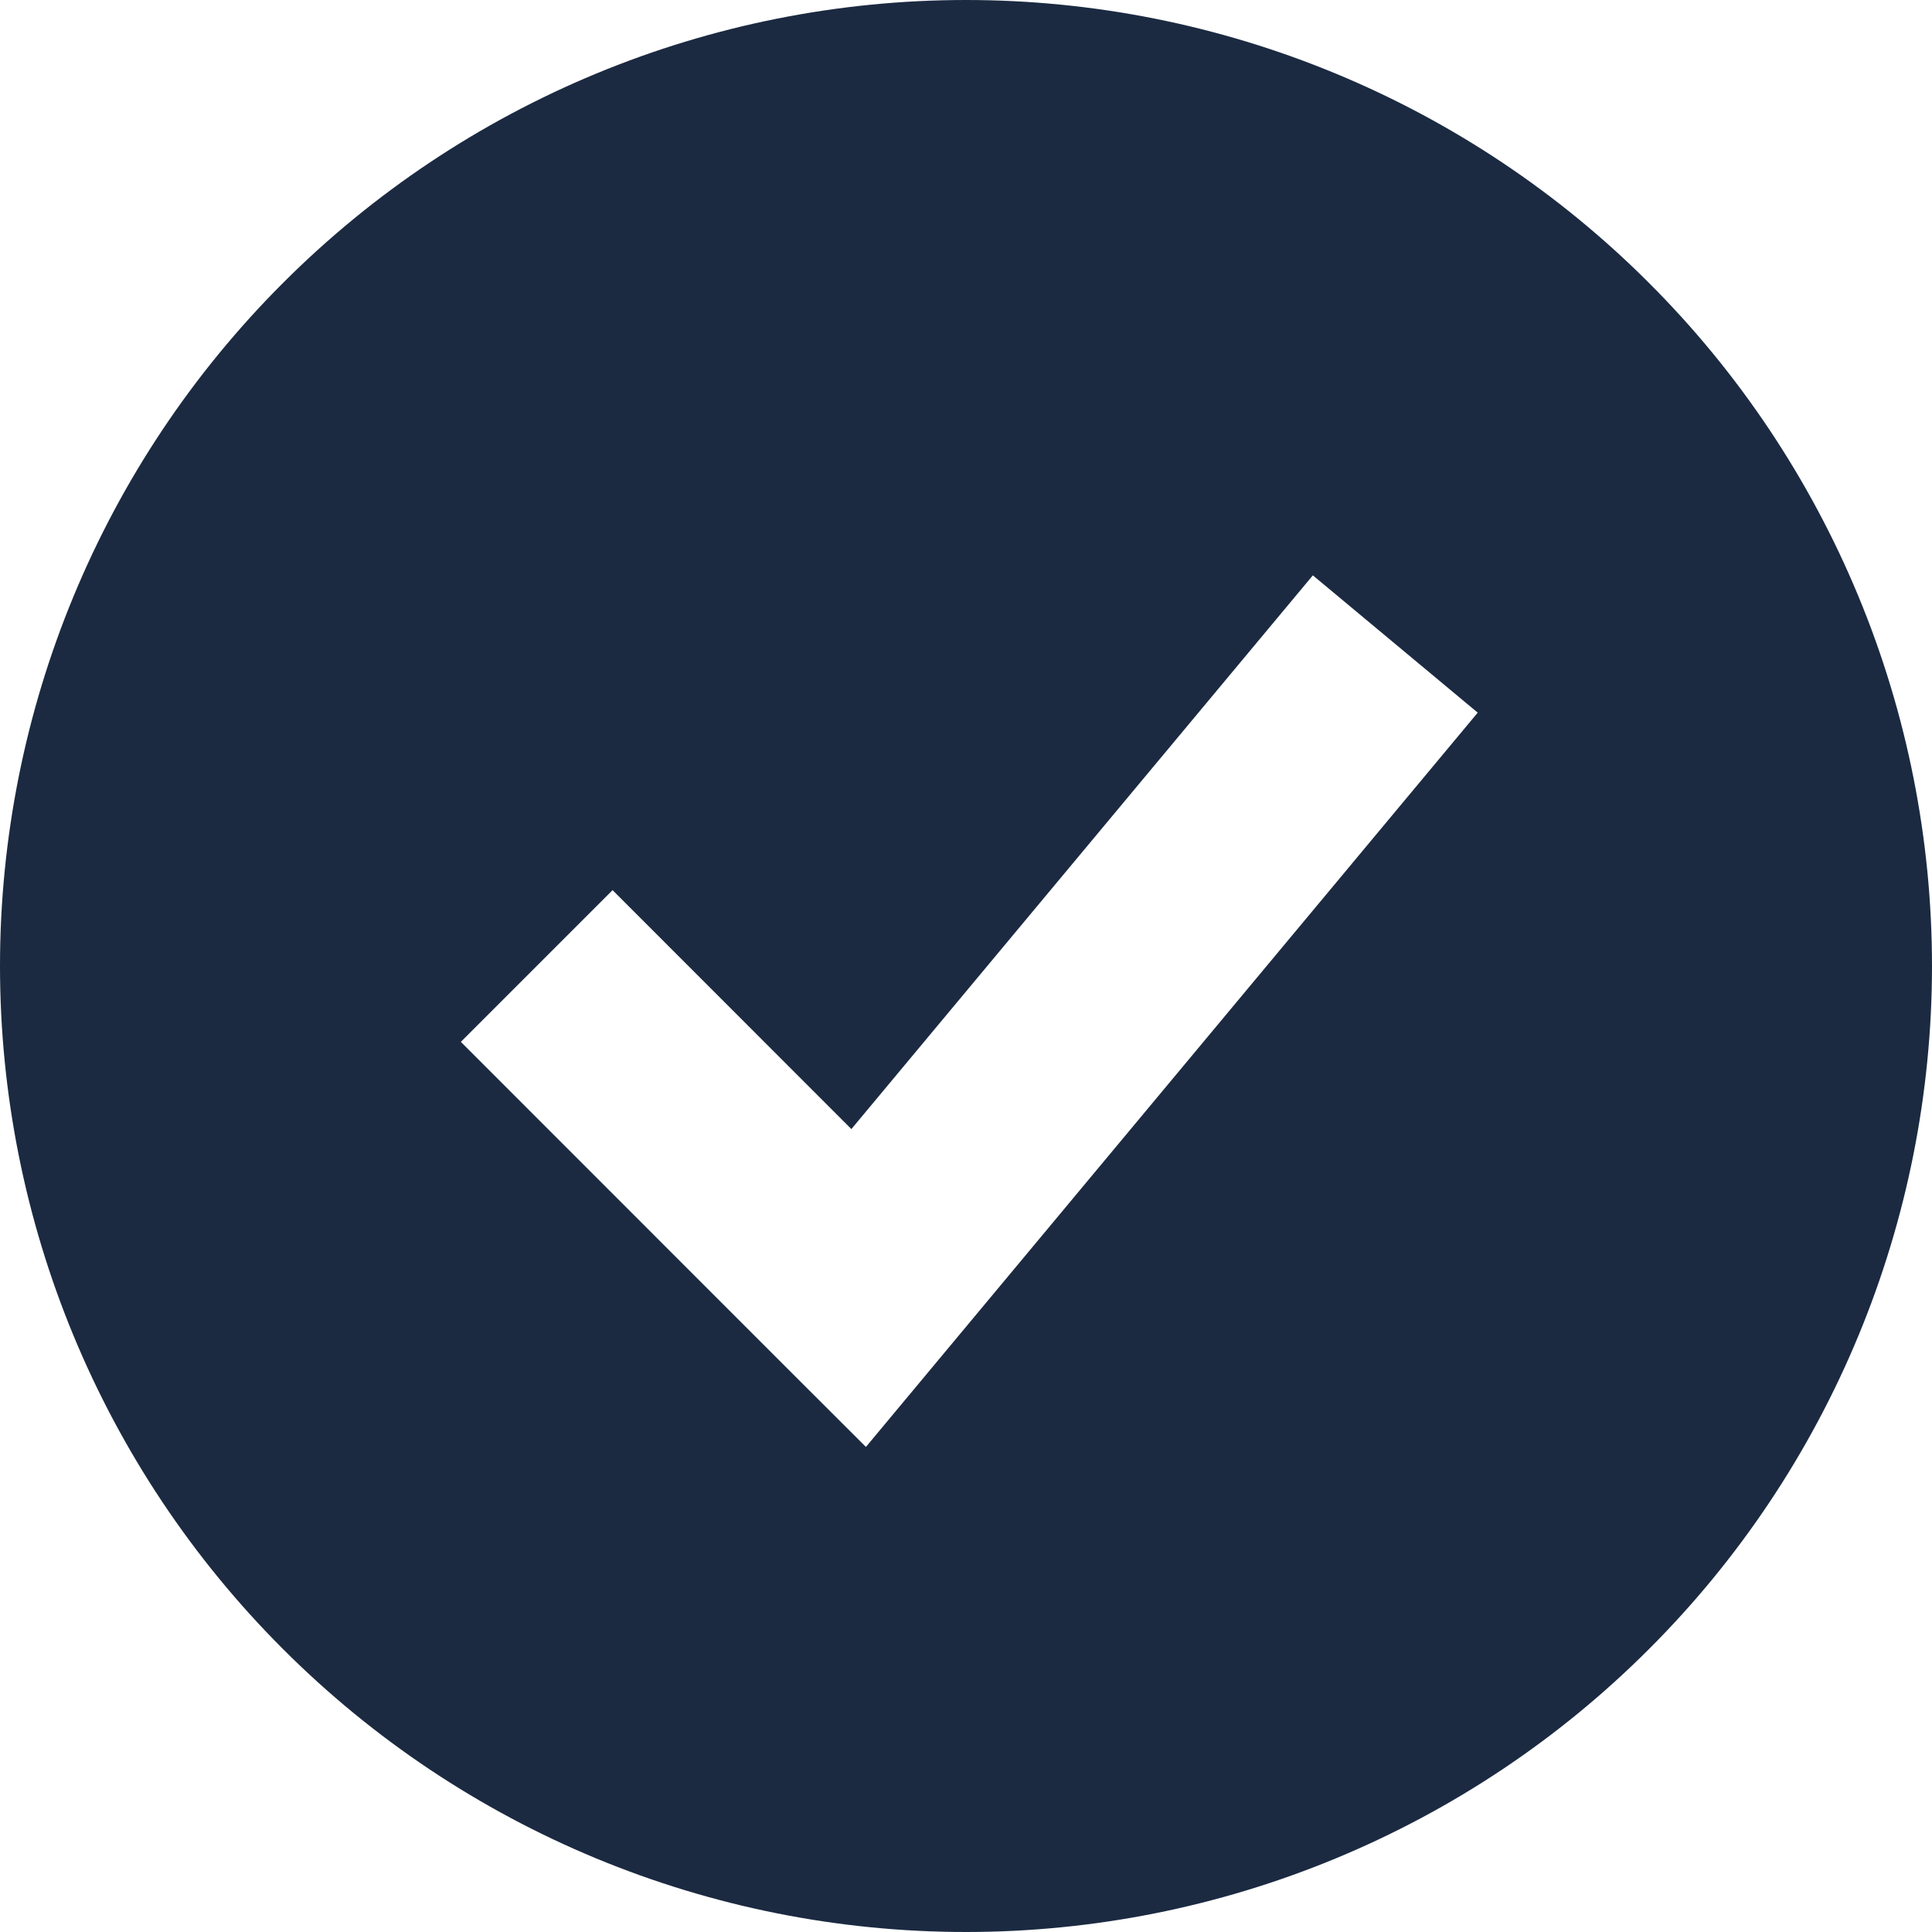
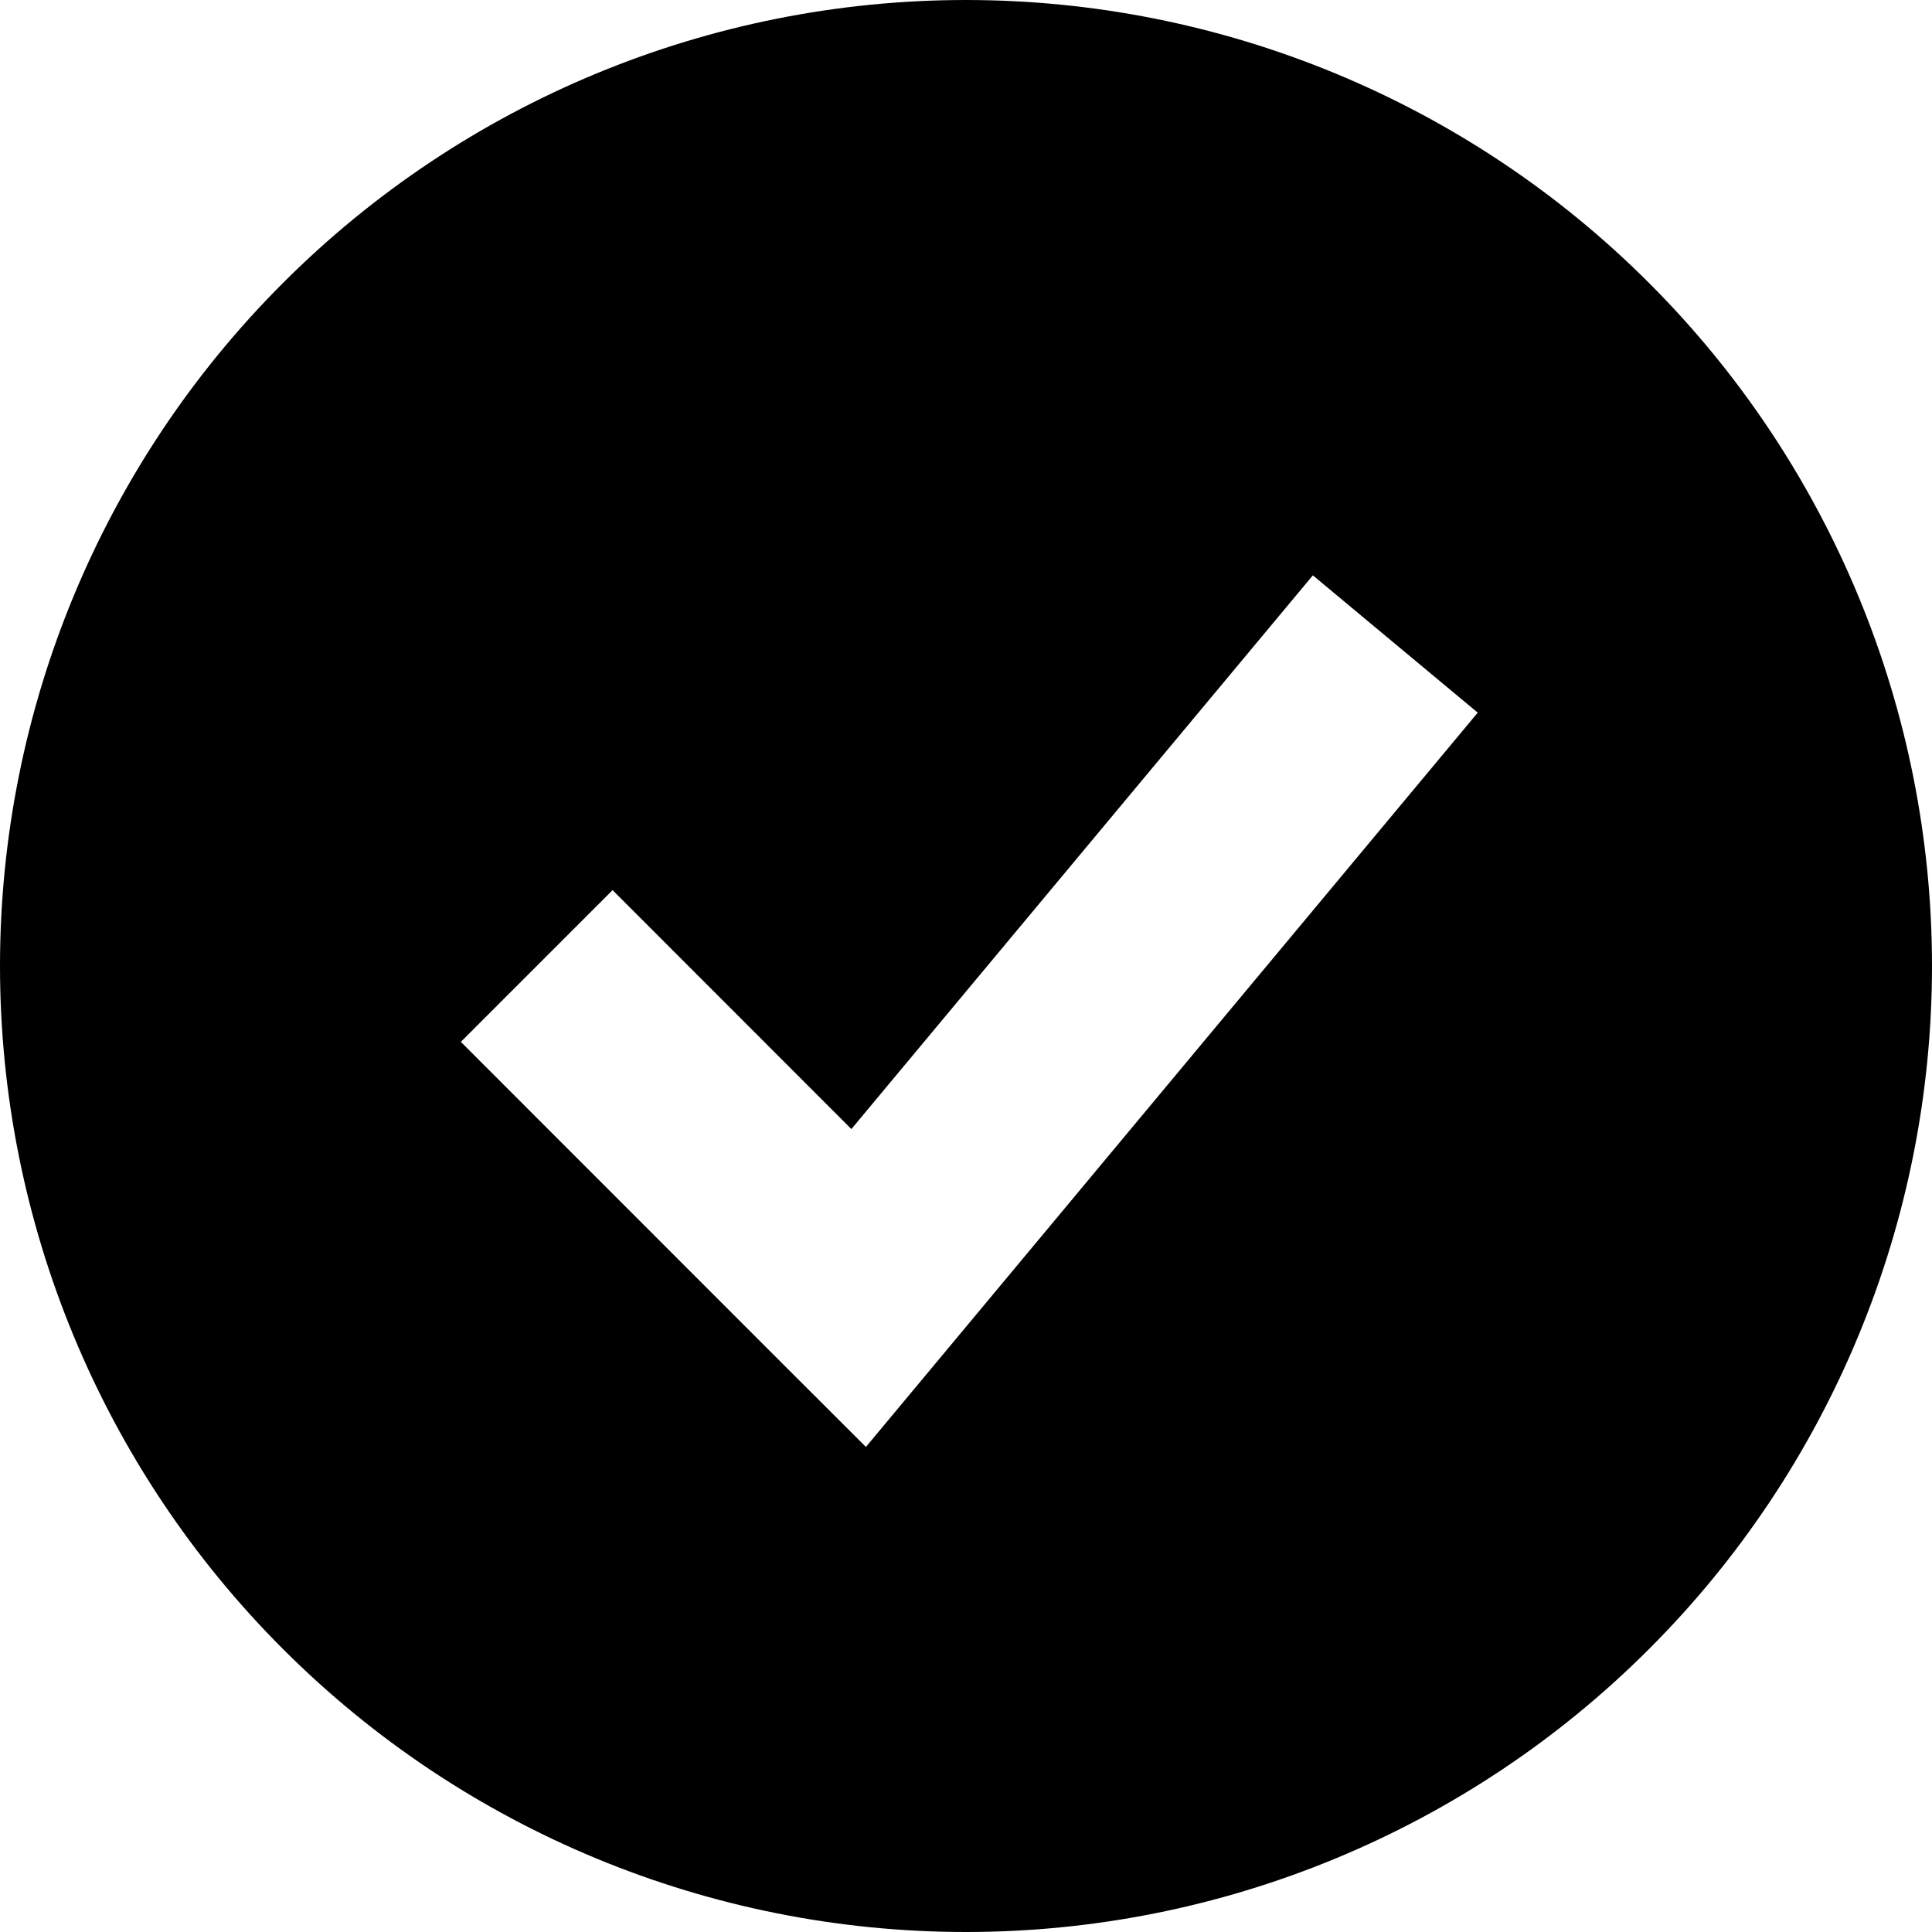
<svg xmlns="http://www.w3.org/2000/svg" width="15" height="15" viewBox="0 0 15 15" fill="none">
-   <path fill-rule="evenodd" clip-rule="evenodd" d="M7.5 15C8.485 15 9.46 14.806 10.37 14.429C11.28 14.052 12.107 13.5 12.803 12.803C13.5 12.107 14.052 11.28 14.429 10.37C14.806 9.46 15 8.485 15 7.5C15 6.515 14.806 5.54 14.429 4.63C14.052 3.72 13.5 2.893 12.803 2.197C12.107 1.5 11.28 0.948 10.37 0.571C9.46 0.194 8.485 -1.46764e-08 7.5 0C5.511 2.96403e-08 3.603 0.79 2.197 2.197C0.79 3.603 0 5.511 0 7.5C0 9.489 0.79 11.397 2.197 12.803C3.603 14.21 5.511 15 7.5 15ZM7.307 10.533L11.473 5.533L10.193 4.467L6.61 8.766L4.756 6.911L3.578 8.089L6.077 10.589L6.723 11.234L7.307 10.533Z" fill="#1B2A41" />
+   <path fill-rule="evenodd" clip-rule="evenodd" d="M7.5 15C8.485 15 9.46 14.806 10.37 14.429C11.28 14.052 12.107 13.5 12.803 12.803C13.5 12.107 14.052 11.28 14.429 10.37C14.806 9.46 15 8.485 15 7.5C15 6.515 14.806 5.54 14.429 4.63C14.052 3.72 13.5 2.893 12.803 2.197C12.107 1.5 11.28 0.948 10.37 0.571C9.46 0.194 8.485 -1.46764e-08 7.5 0C5.511 2.96403e-08 3.603 0.79 2.197 2.197C0.79 3.603 0 5.511 0 7.5C0 9.489 0.79 11.397 2.197 12.803C3.603 14.21 5.511 15 7.5 15ZM7.307 10.533L11.473 5.533L10.193 4.467L6.61 8.766L4.756 6.911L3.578 8.089L6.077 10.589L6.723 11.234L7.307 10.533Z" fill="currentColor" />
</svg>
